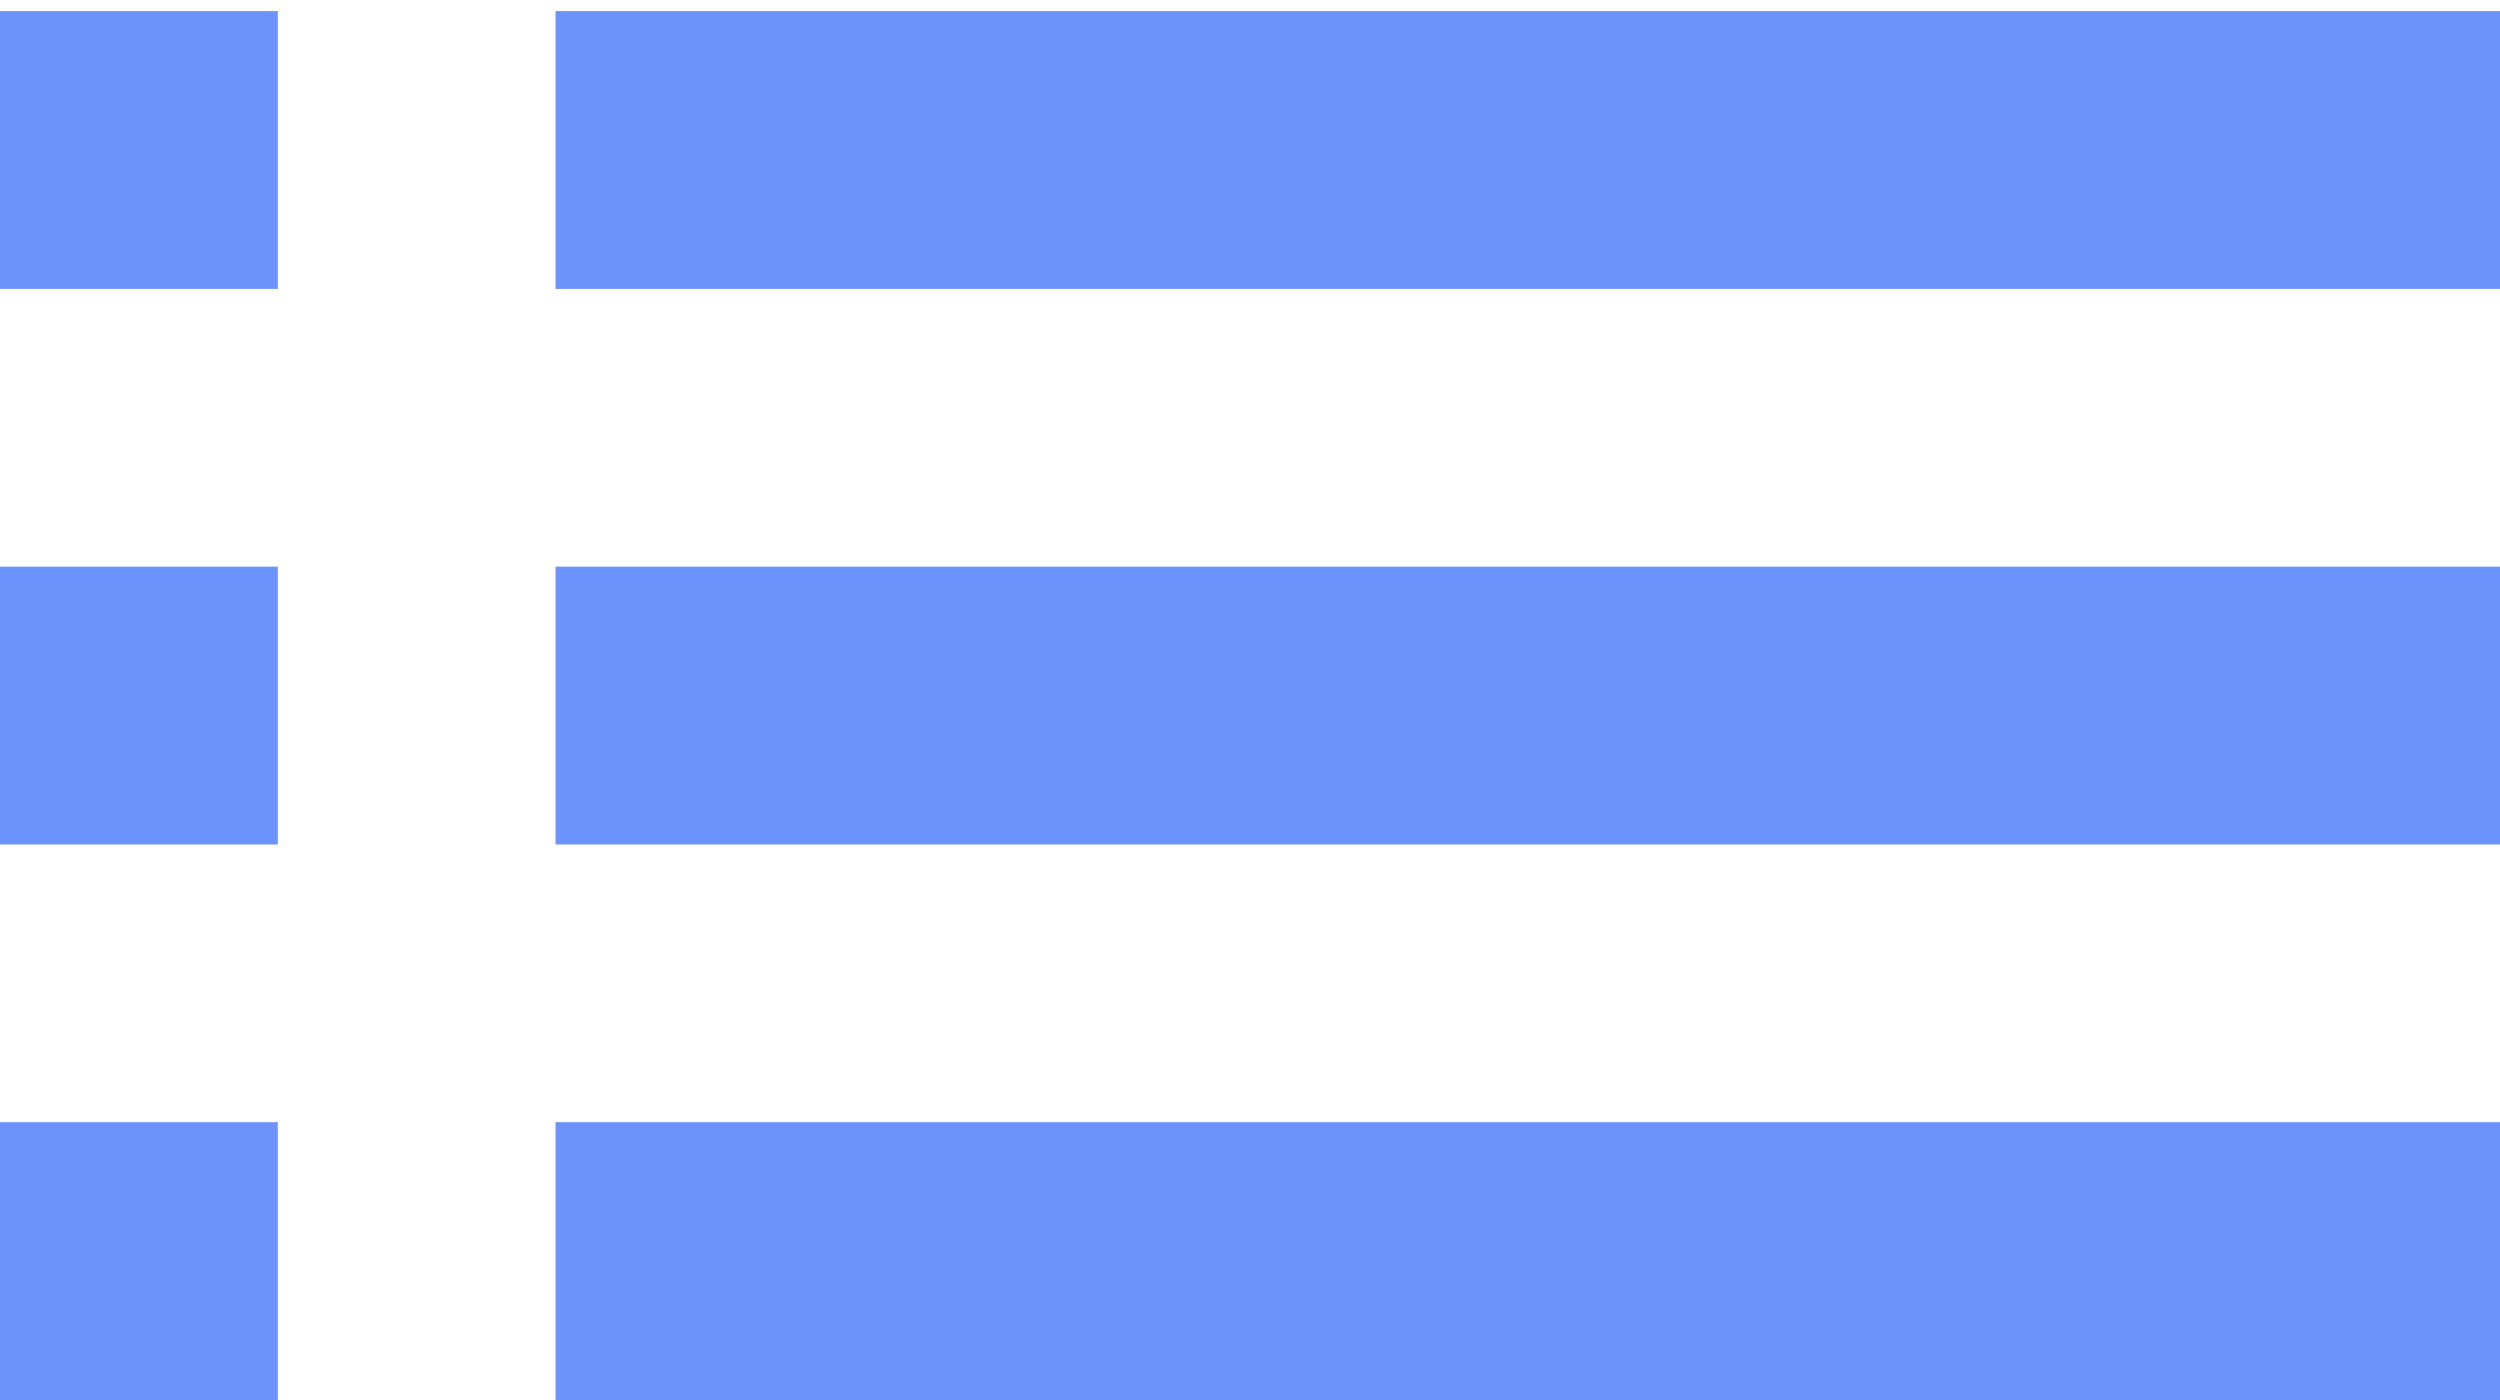
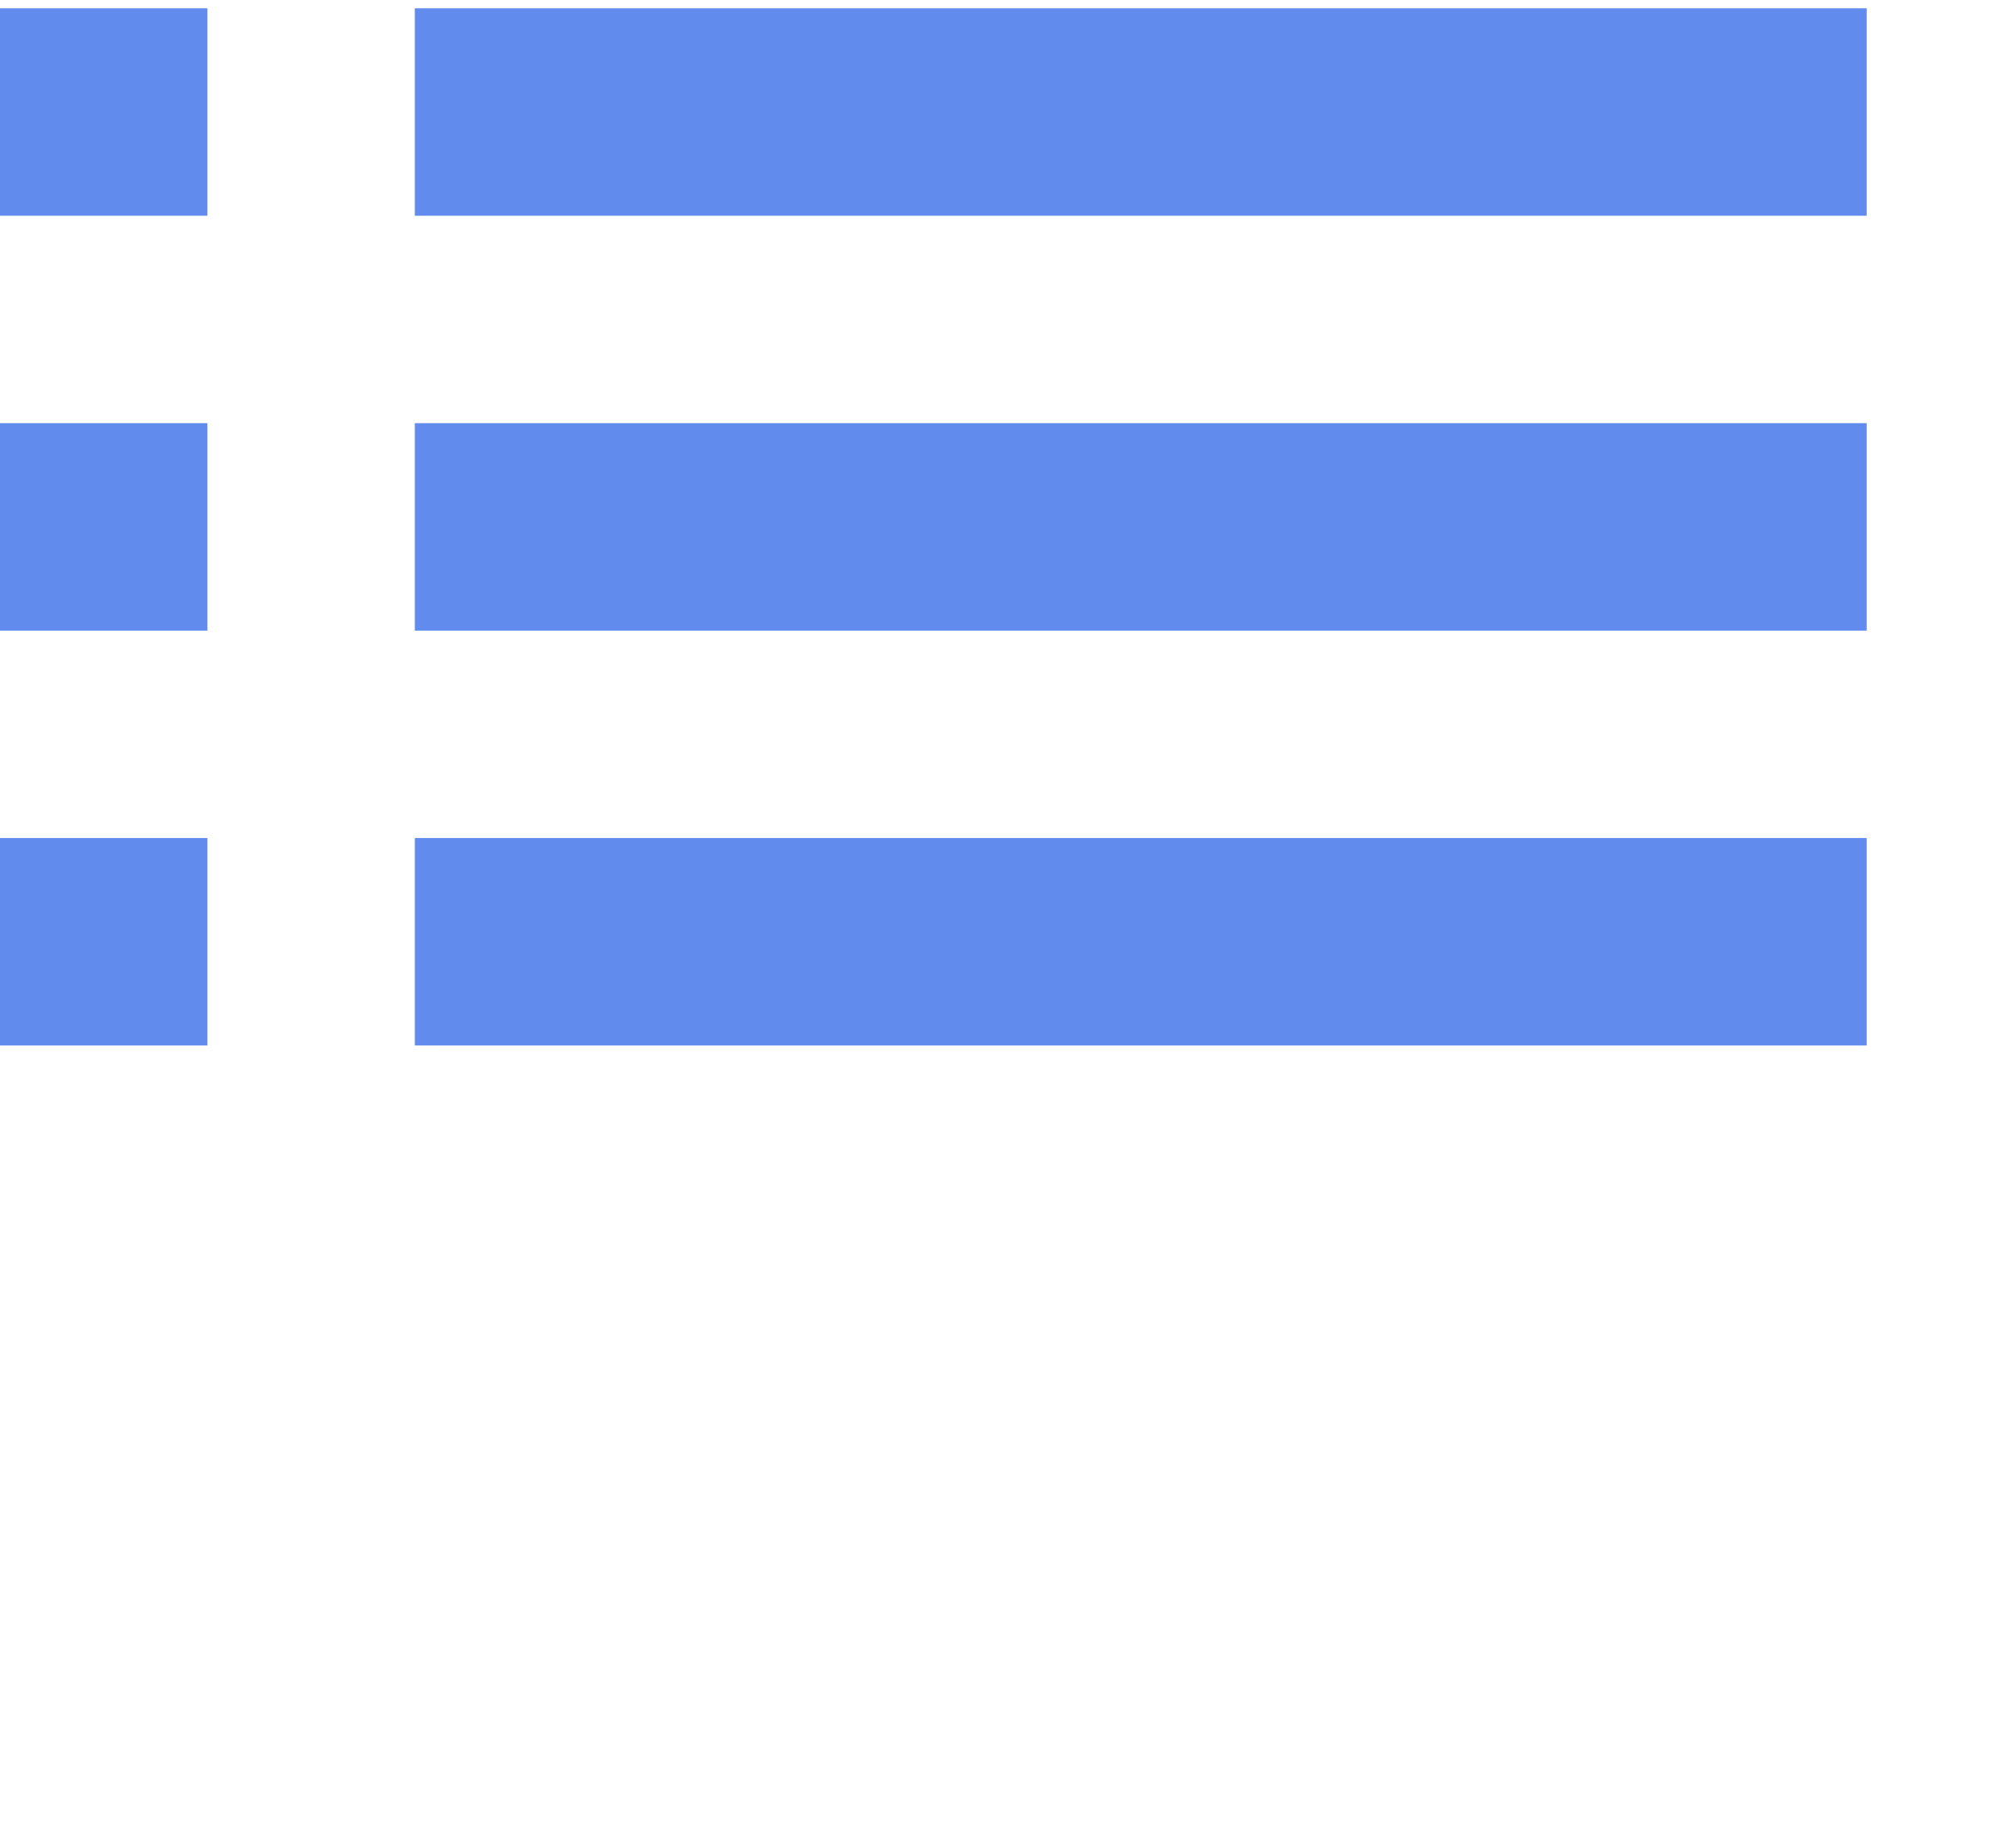
- <svg xmlns="http://www.w3.org/2000/svg" width="50" height="28" viewBox="0 0 50 28" fill="none">
-   <path d="M0 16.889H5.556V11.333H0V16.889ZM0 28H5.556V22.444H0V28ZM0 5.778H5.556V0.222H0V5.778ZM11.111 16.889H50V11.333H11.111V16.889ZM11.111 28H50V22.444H11.111V28ZM11.111 0.222V5.778H50V0.222H11.111Z" fill="#6C93FC" />
+ <svg xmlns="http://www.w3.org/2000/svg" width="54" height="49" viewBox="0 0 54 49" fill="none">
+   <path d="M0 16.889H5.556V11.333H0V16.889ZM0 28H5.556V22.444H0V28ZM0 5.778H5.556V0.222H0V5.778ZM11.111 16.889H50V11.333H11.111V16.889ZM11.111 28H50V22.444H11.111V28ZM11.111 0.222V5.778H50V0.222H11.111Z" fill="#618CED" />
</svg>
